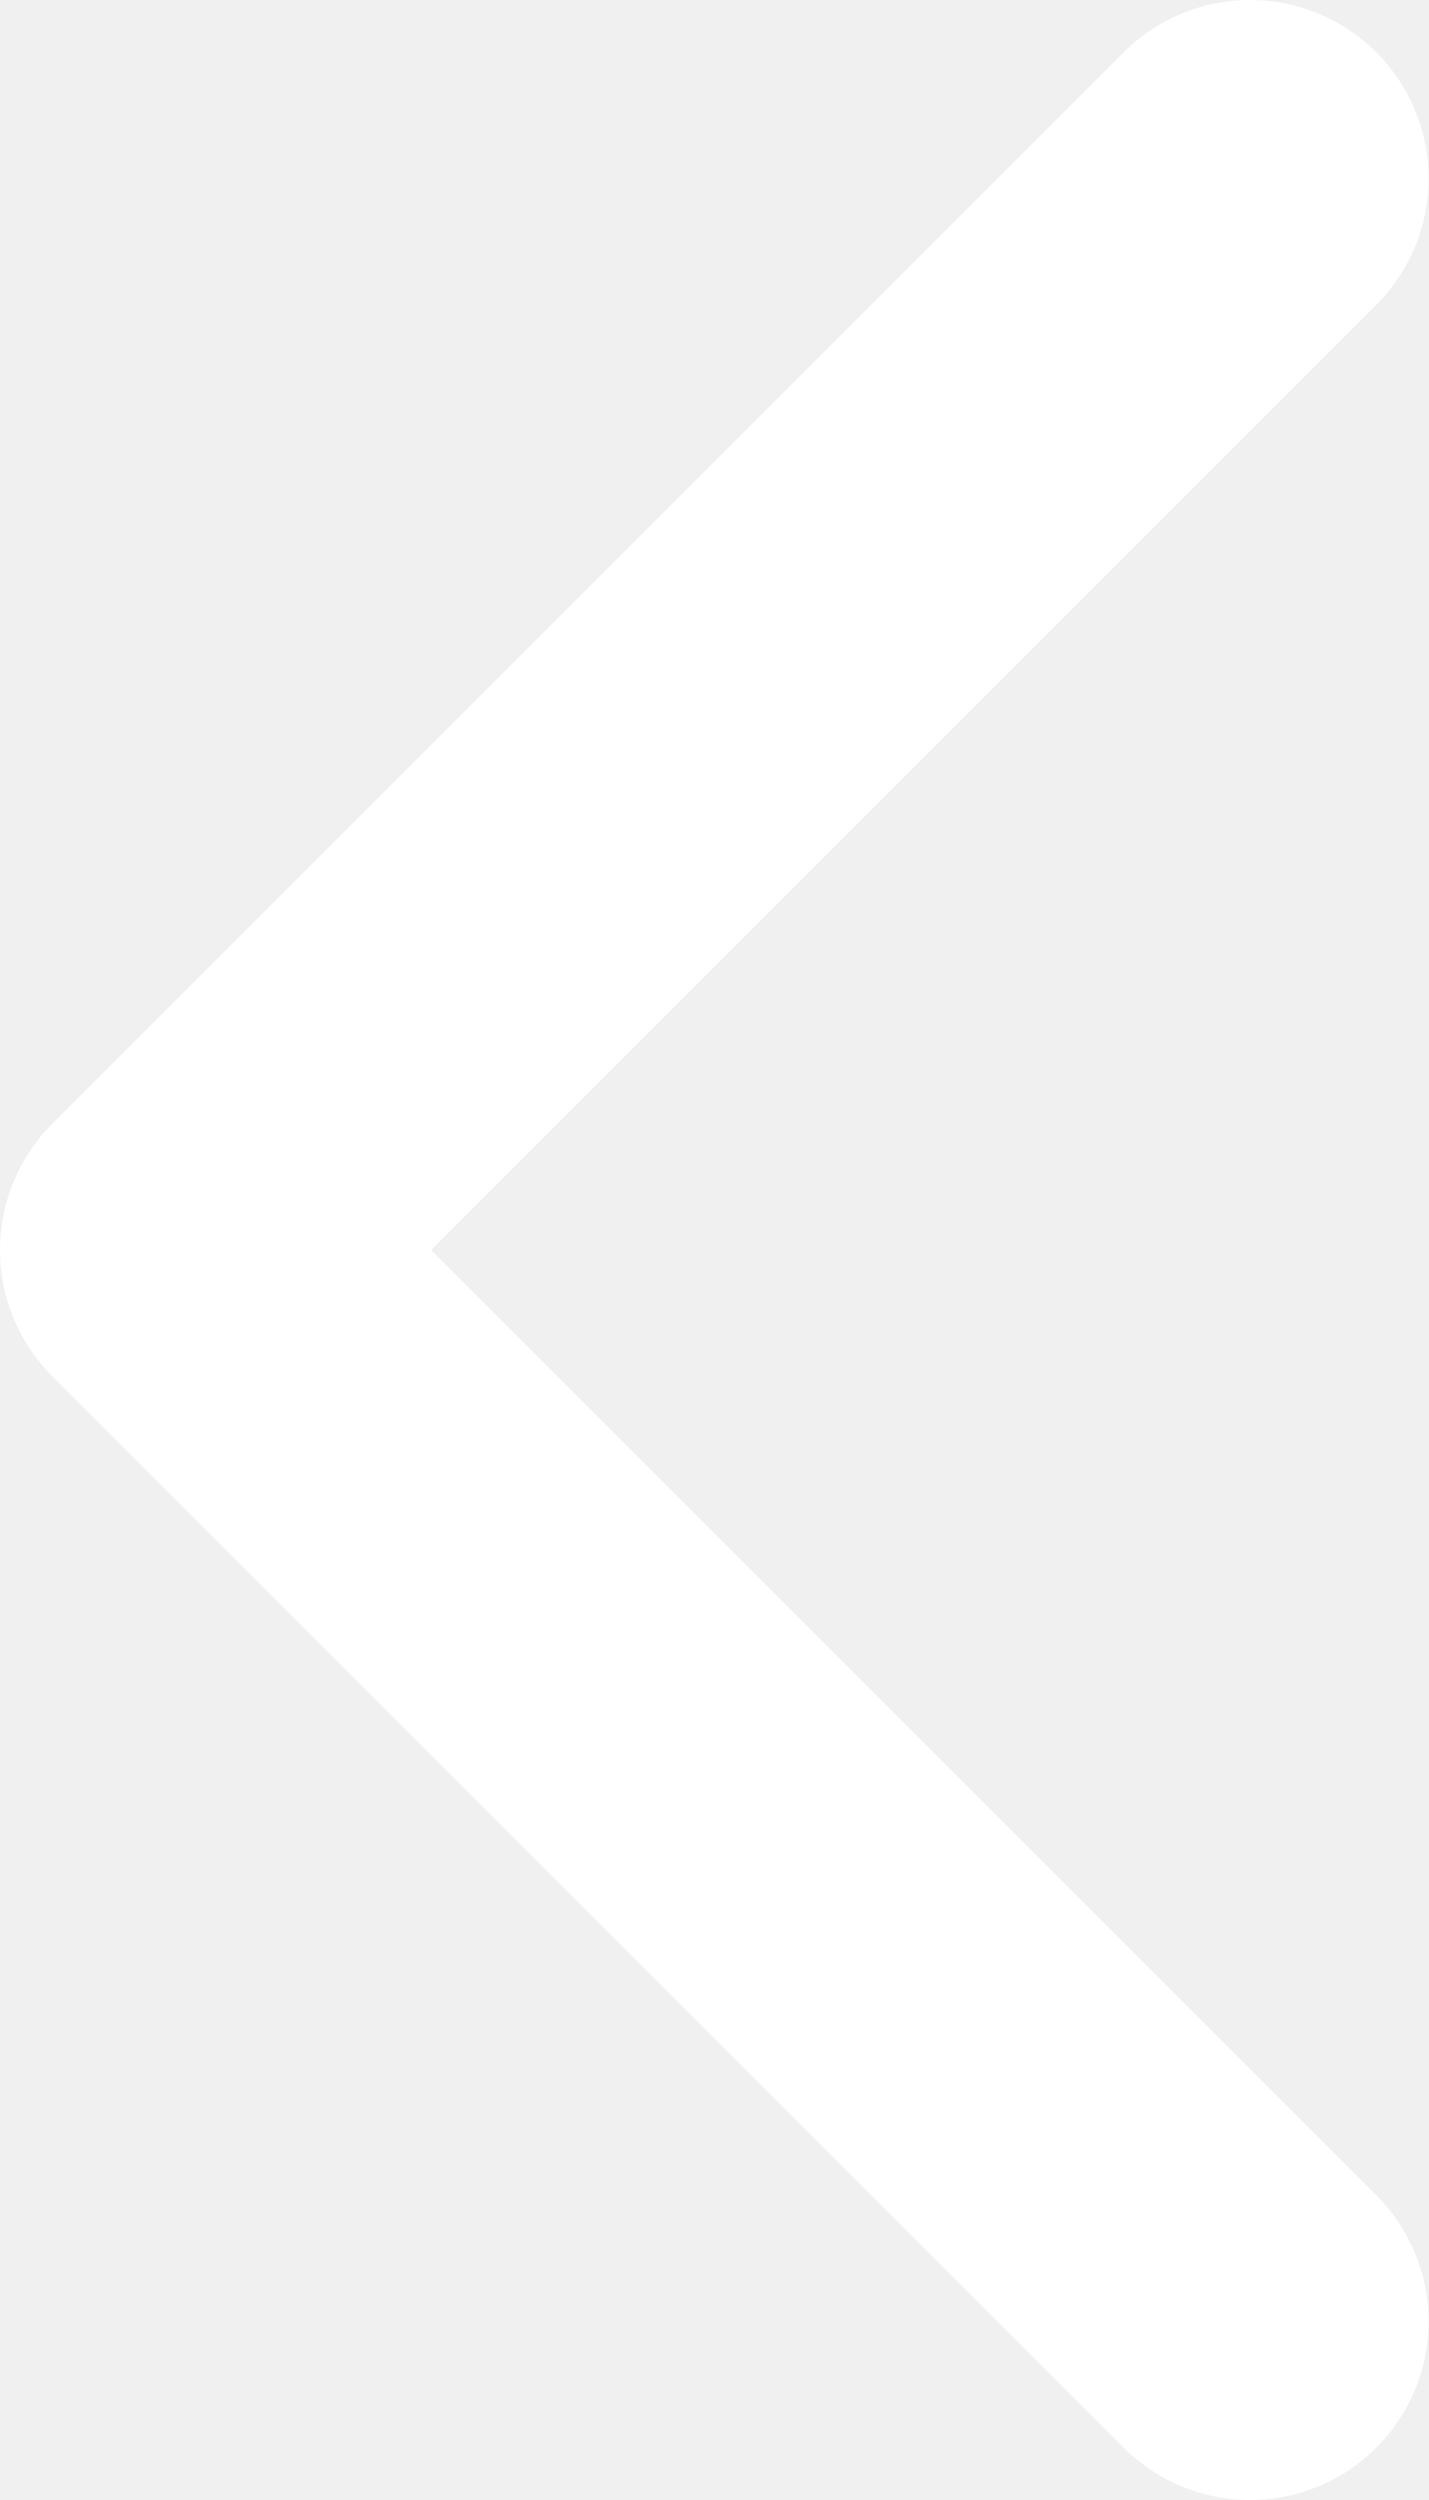
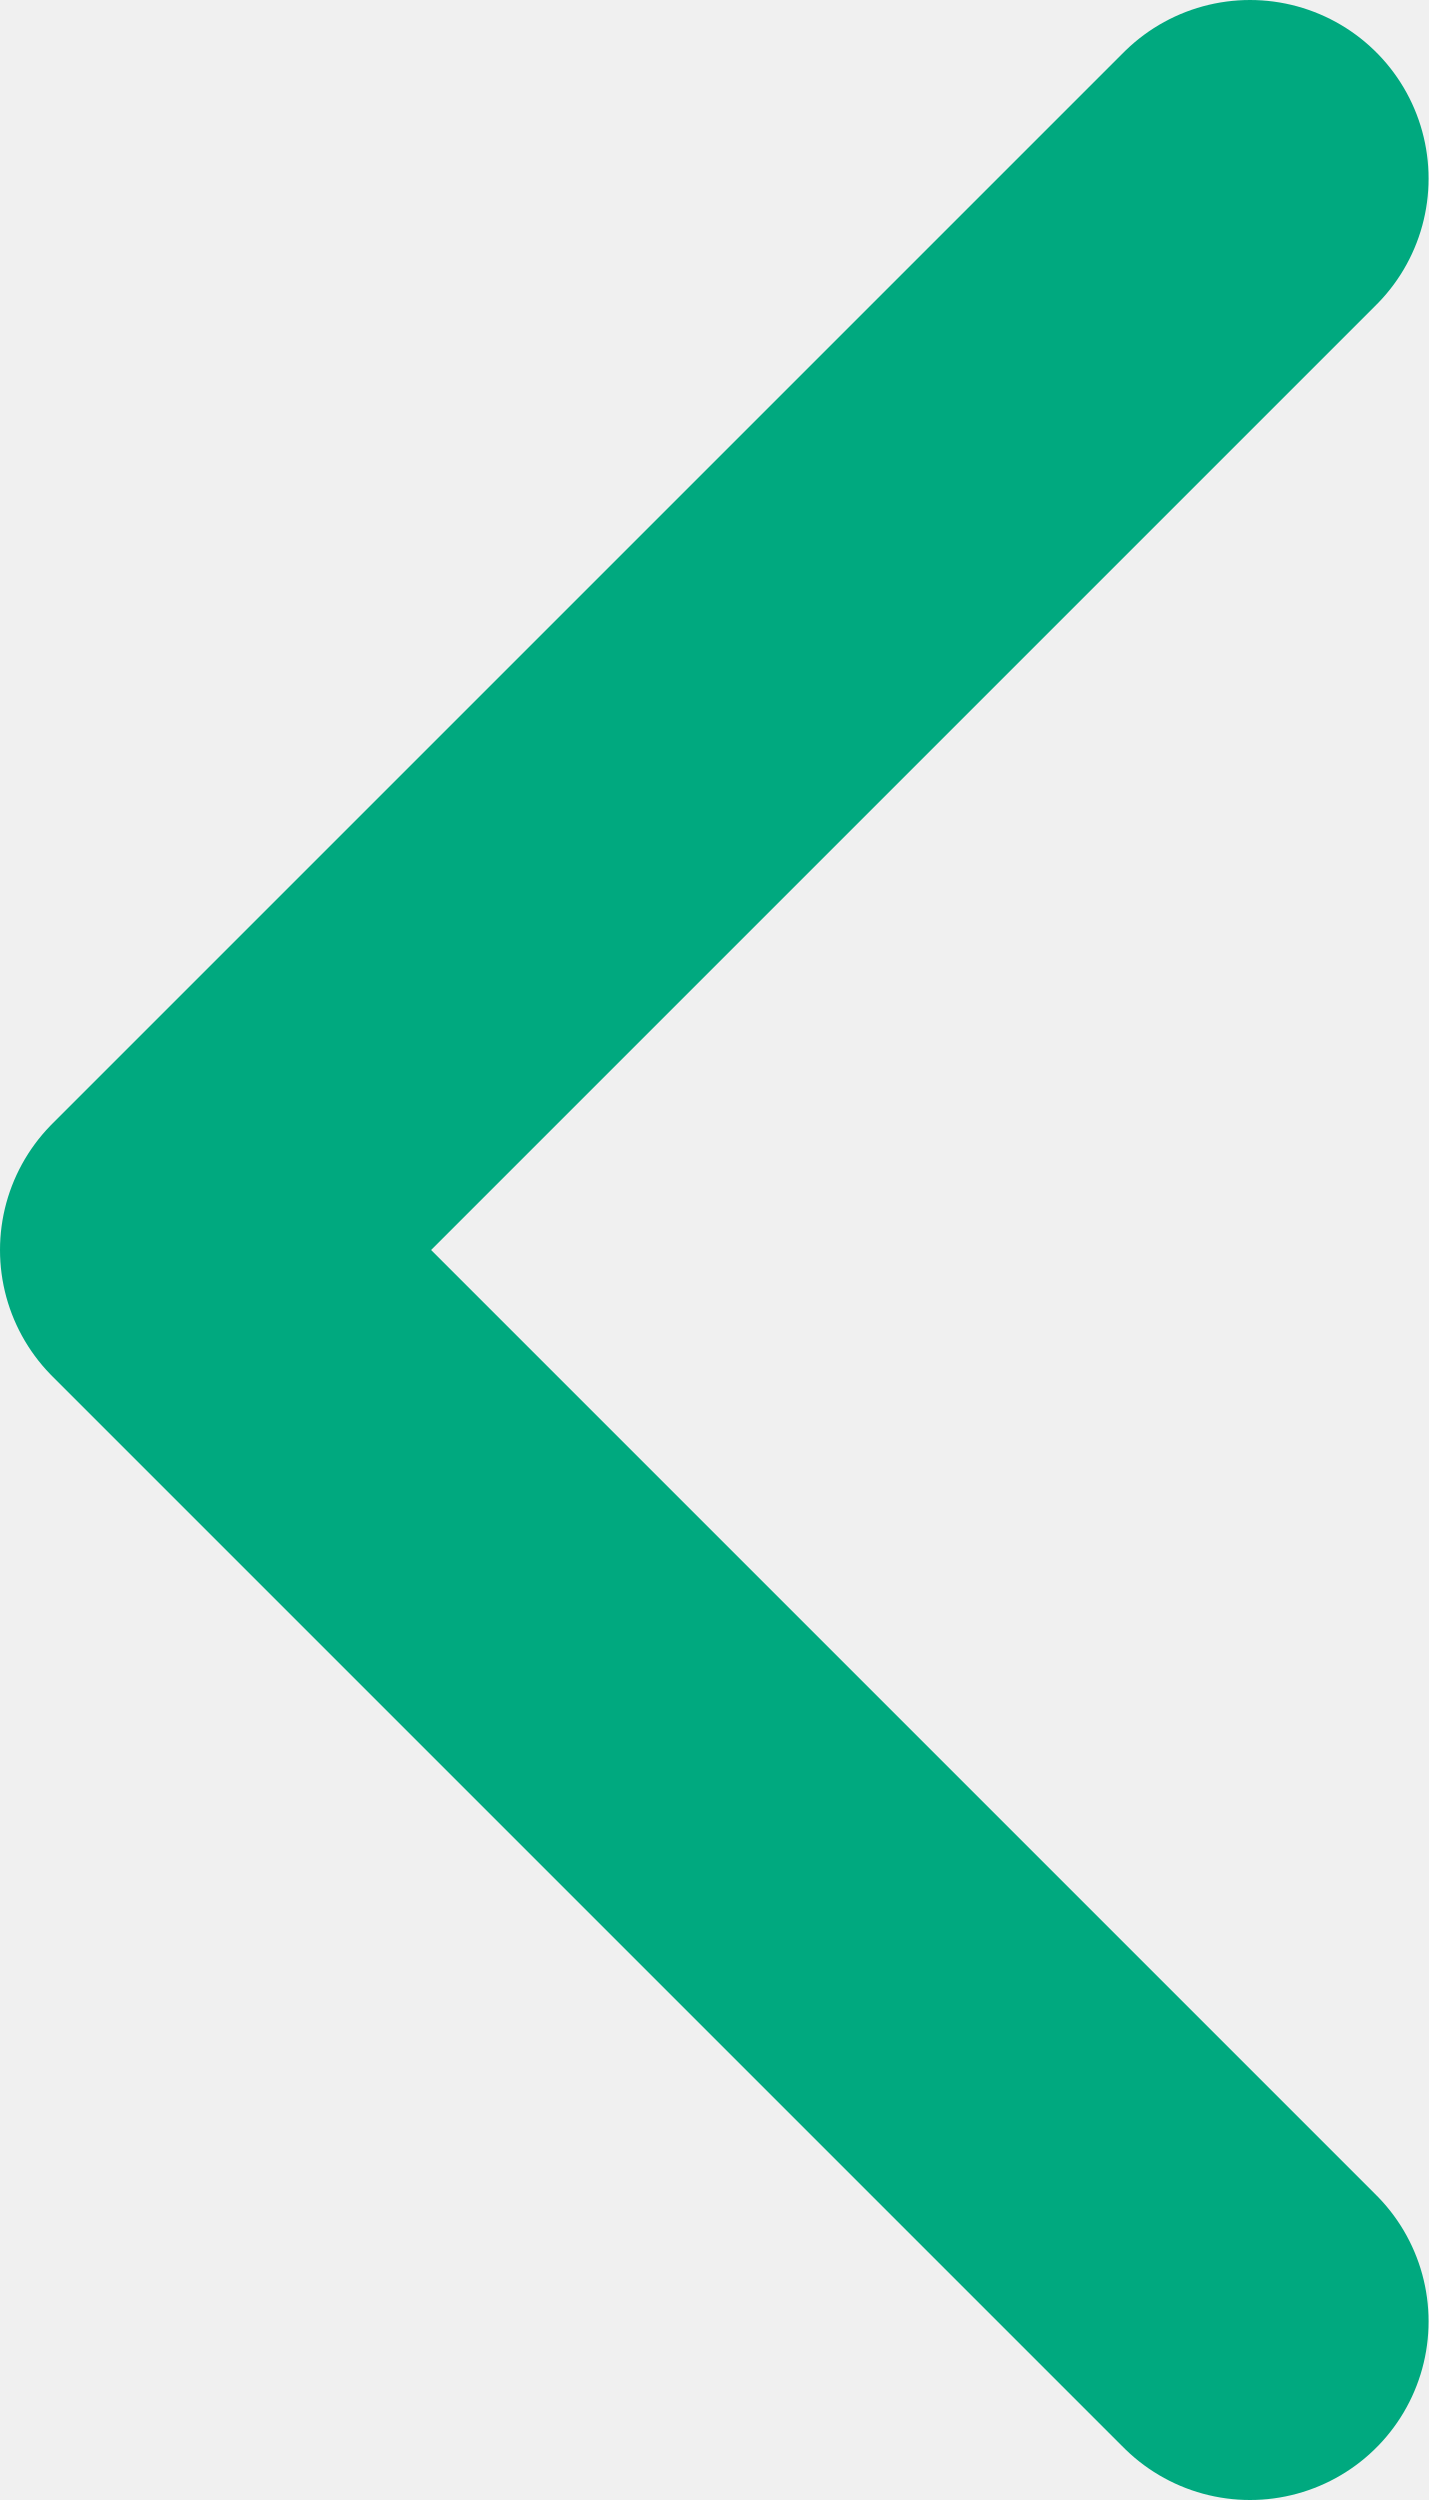
<svg xmlns="http://www.w3.org/2000/svg" width="8" height="14" viewBox="0 0 8 14" fill="none">
-   <path d="M7 13L1 7L7 1" stroke="white" stroke-width="2" stroke-linecap="round" stroke-linejoin="round" />
+   <path d="M7 13L1 7L7 1" stroke="#00a97f" stroke-width="2" stroke-linecap="round" stroke-linejoin="round" />
</svg>
